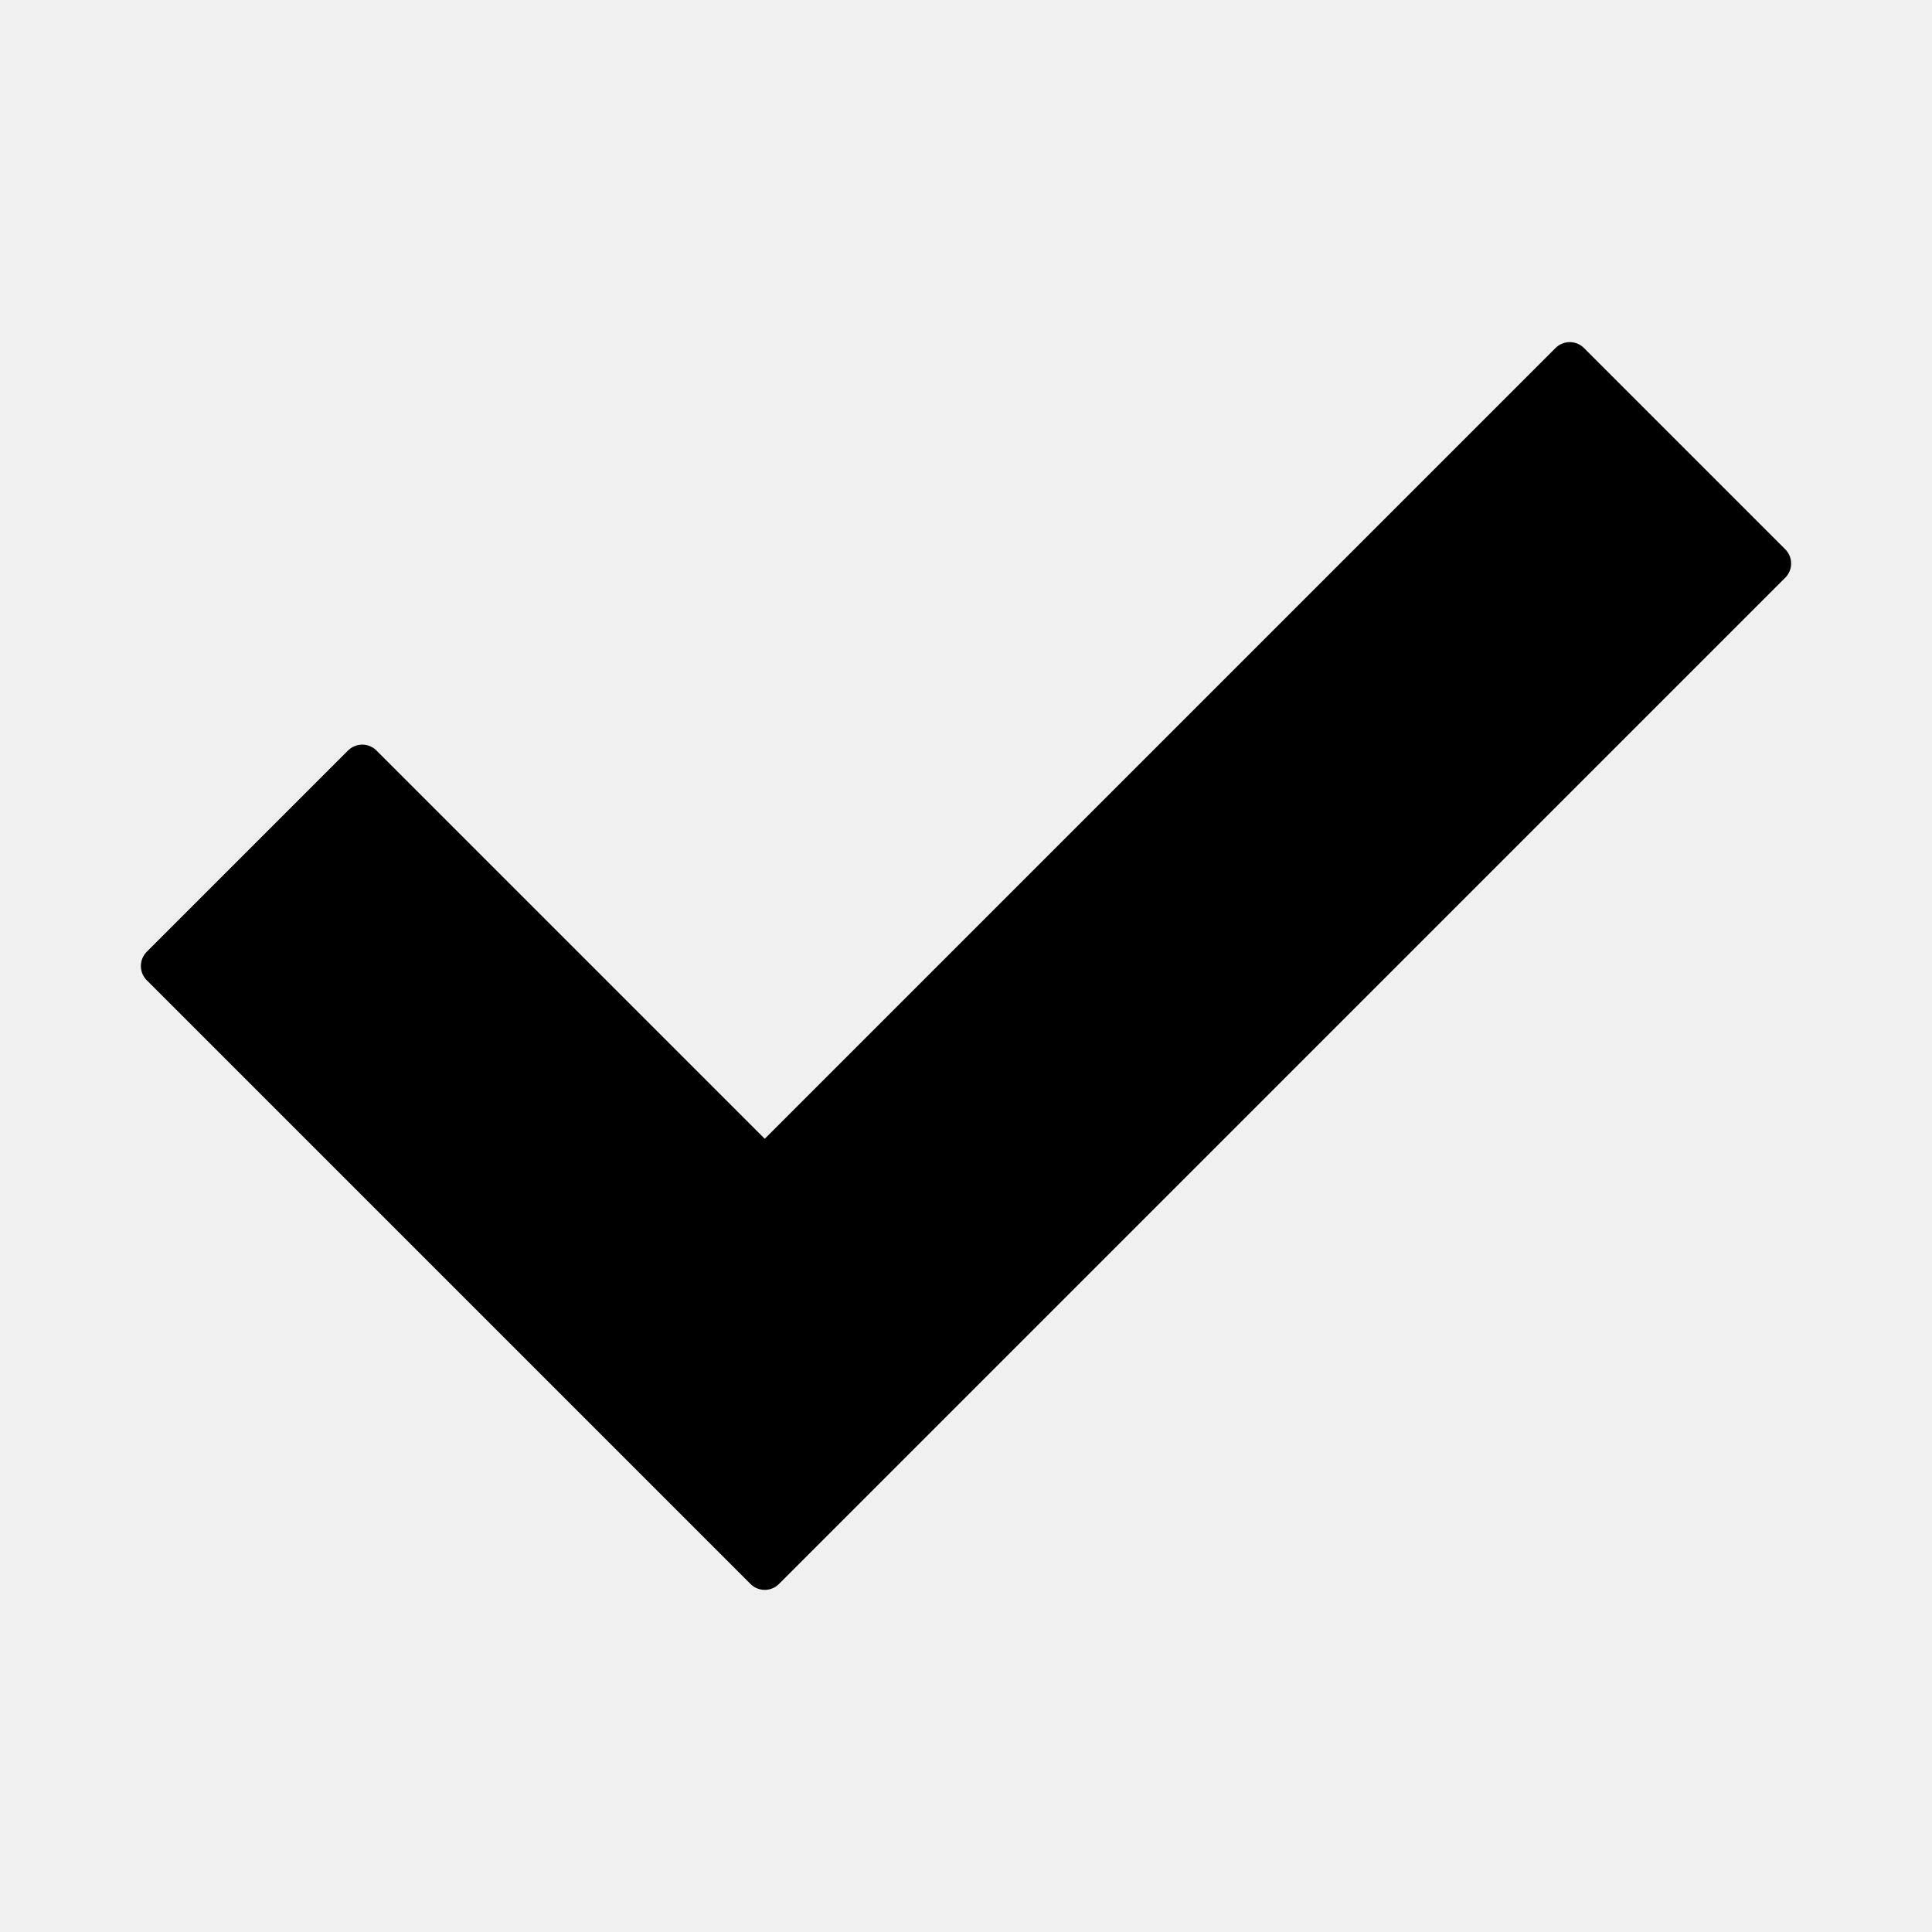
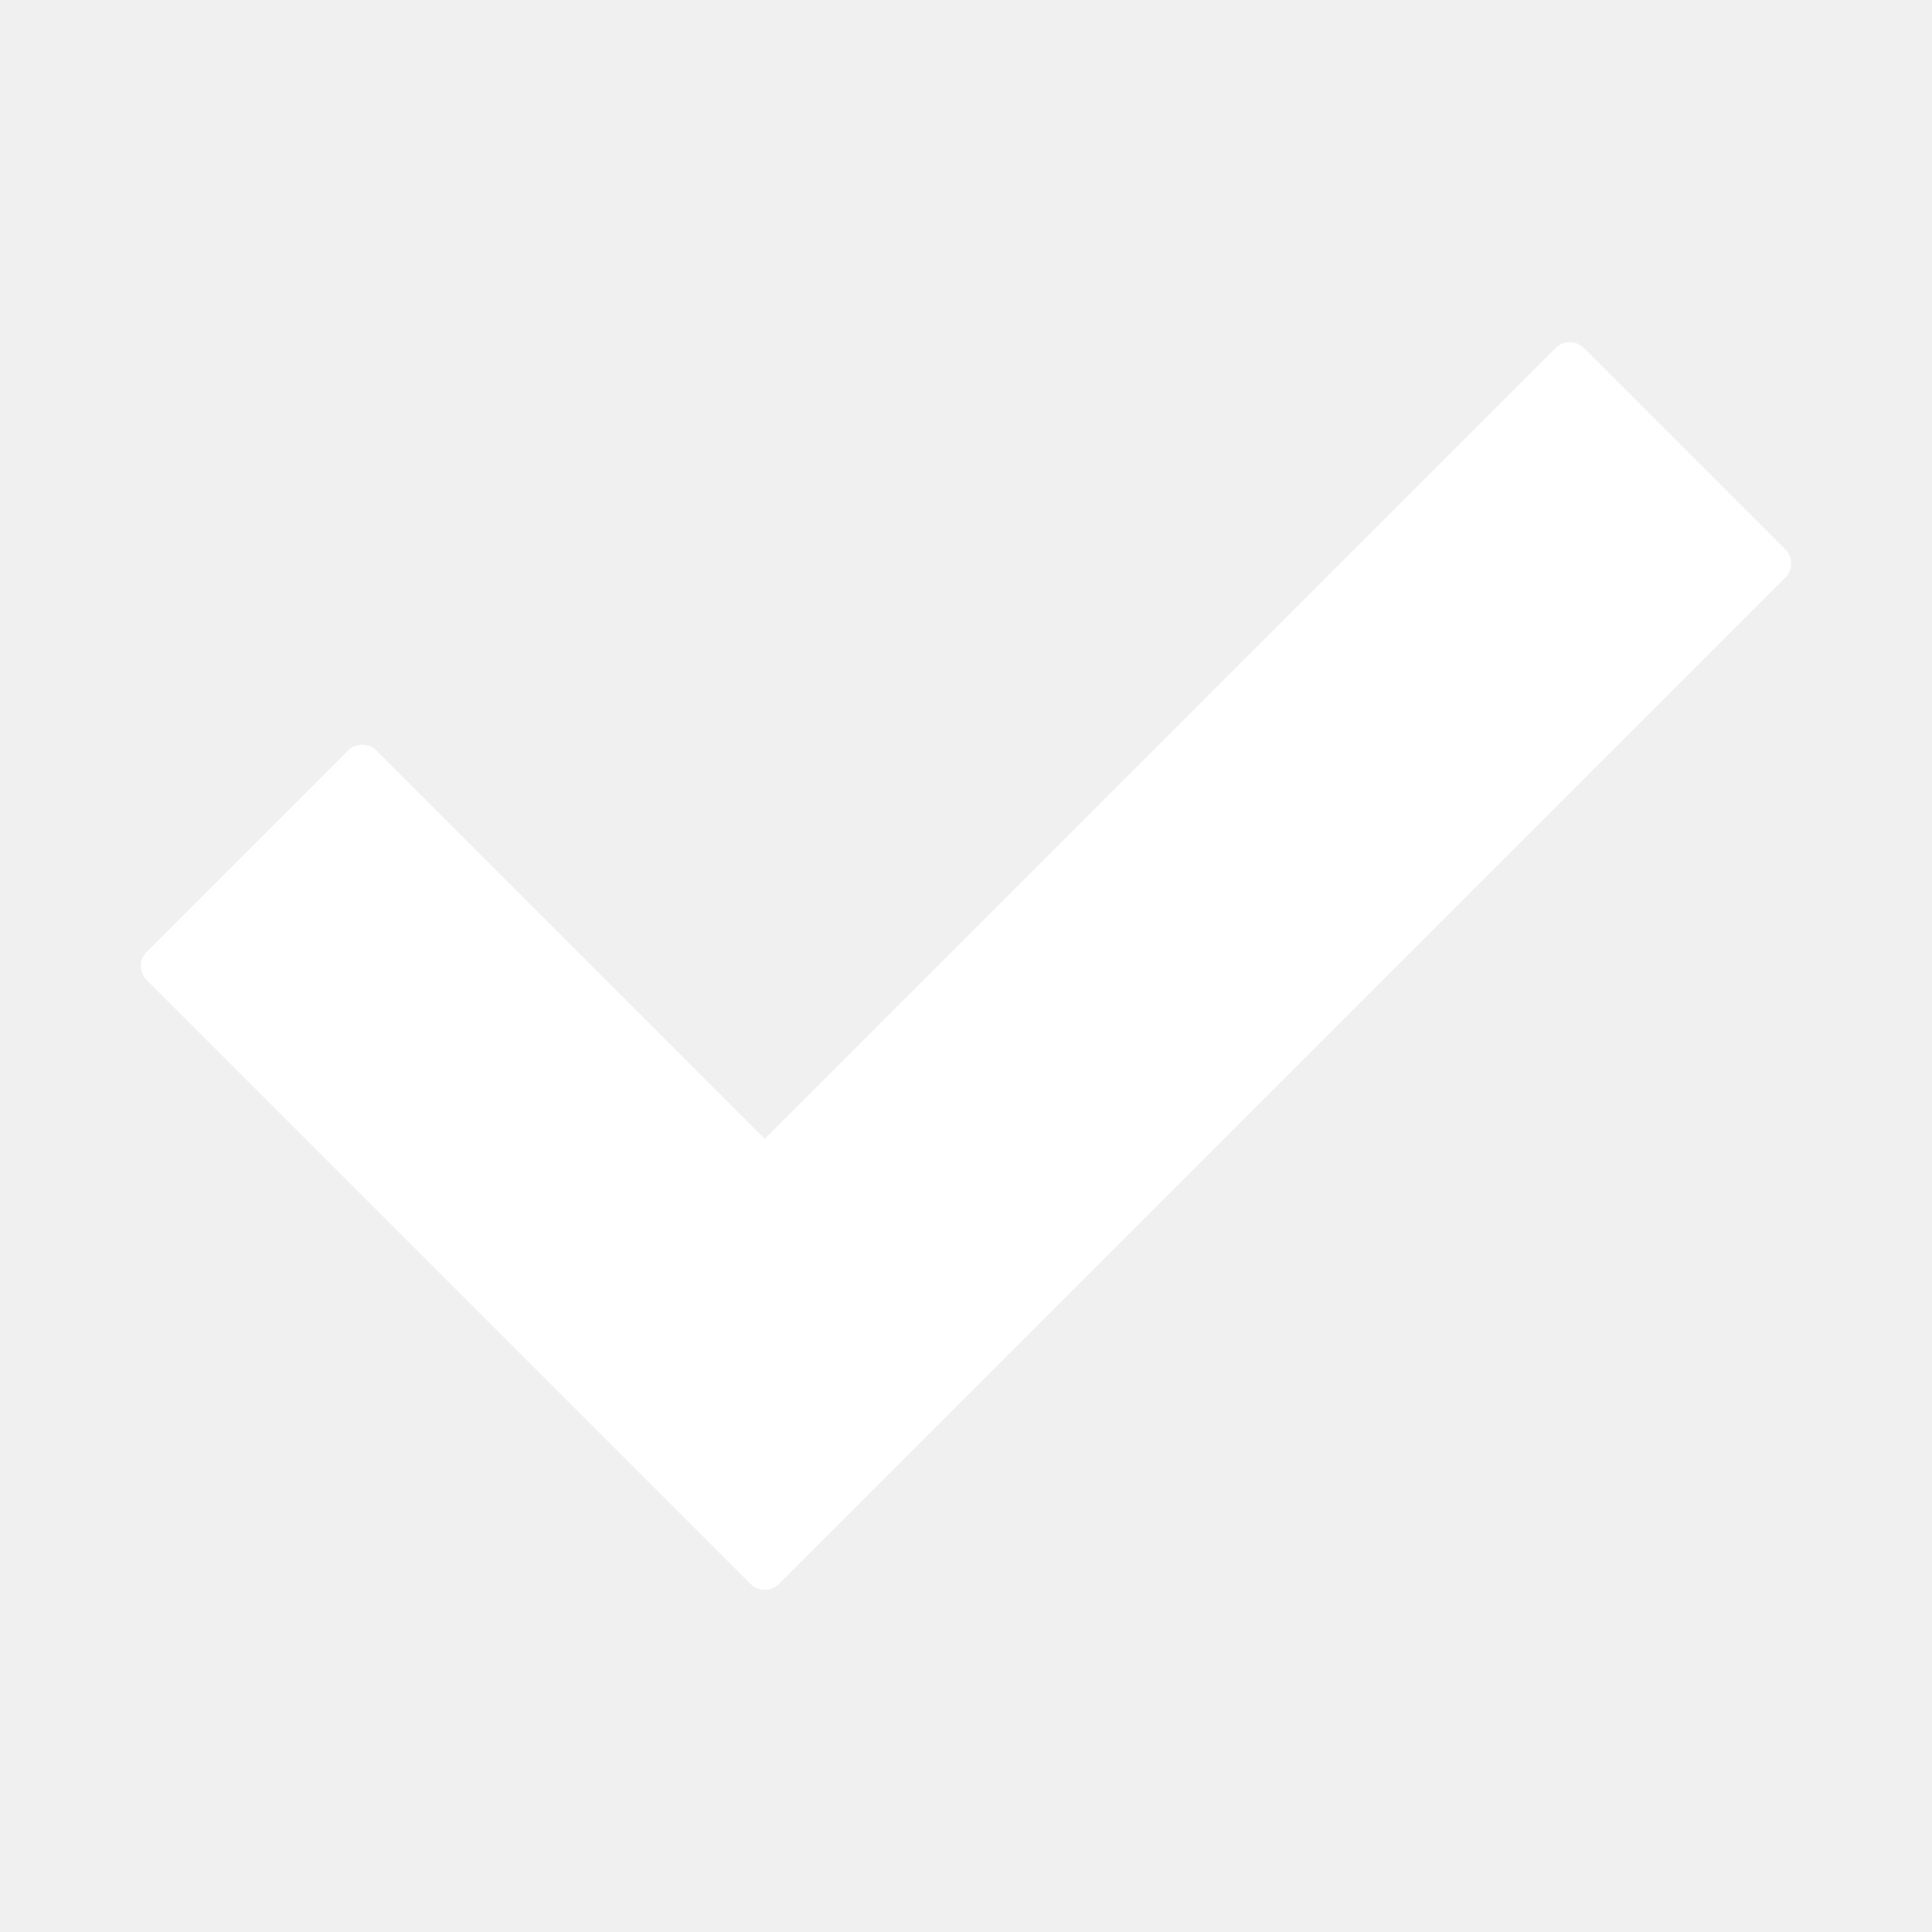
<svg xmlns="http://www.w3.org/2000/svg" width="1em" height="1em" viewBox="0 0 48 48">
-   <path fill="currentColor" fill-rule="evenodd" stroke="currentColor" stroke-linecap="round" stroke-linejoin="round" stroke-width="1" d="m4 24l5-5l10 10L39 9l5 5l-25 25z" clip-rule="evenodd" />
+   <path fill="#FFFFFF" fill-rule="evenodd" stroke="#FFFFFF" stroke-linecap="round" stroke-linejoin="round" stroke-width="1" d="m4 24l5-5l10 10L39 9l5 5l-25 25z" clip-rule="evenodd" />
</svg>
